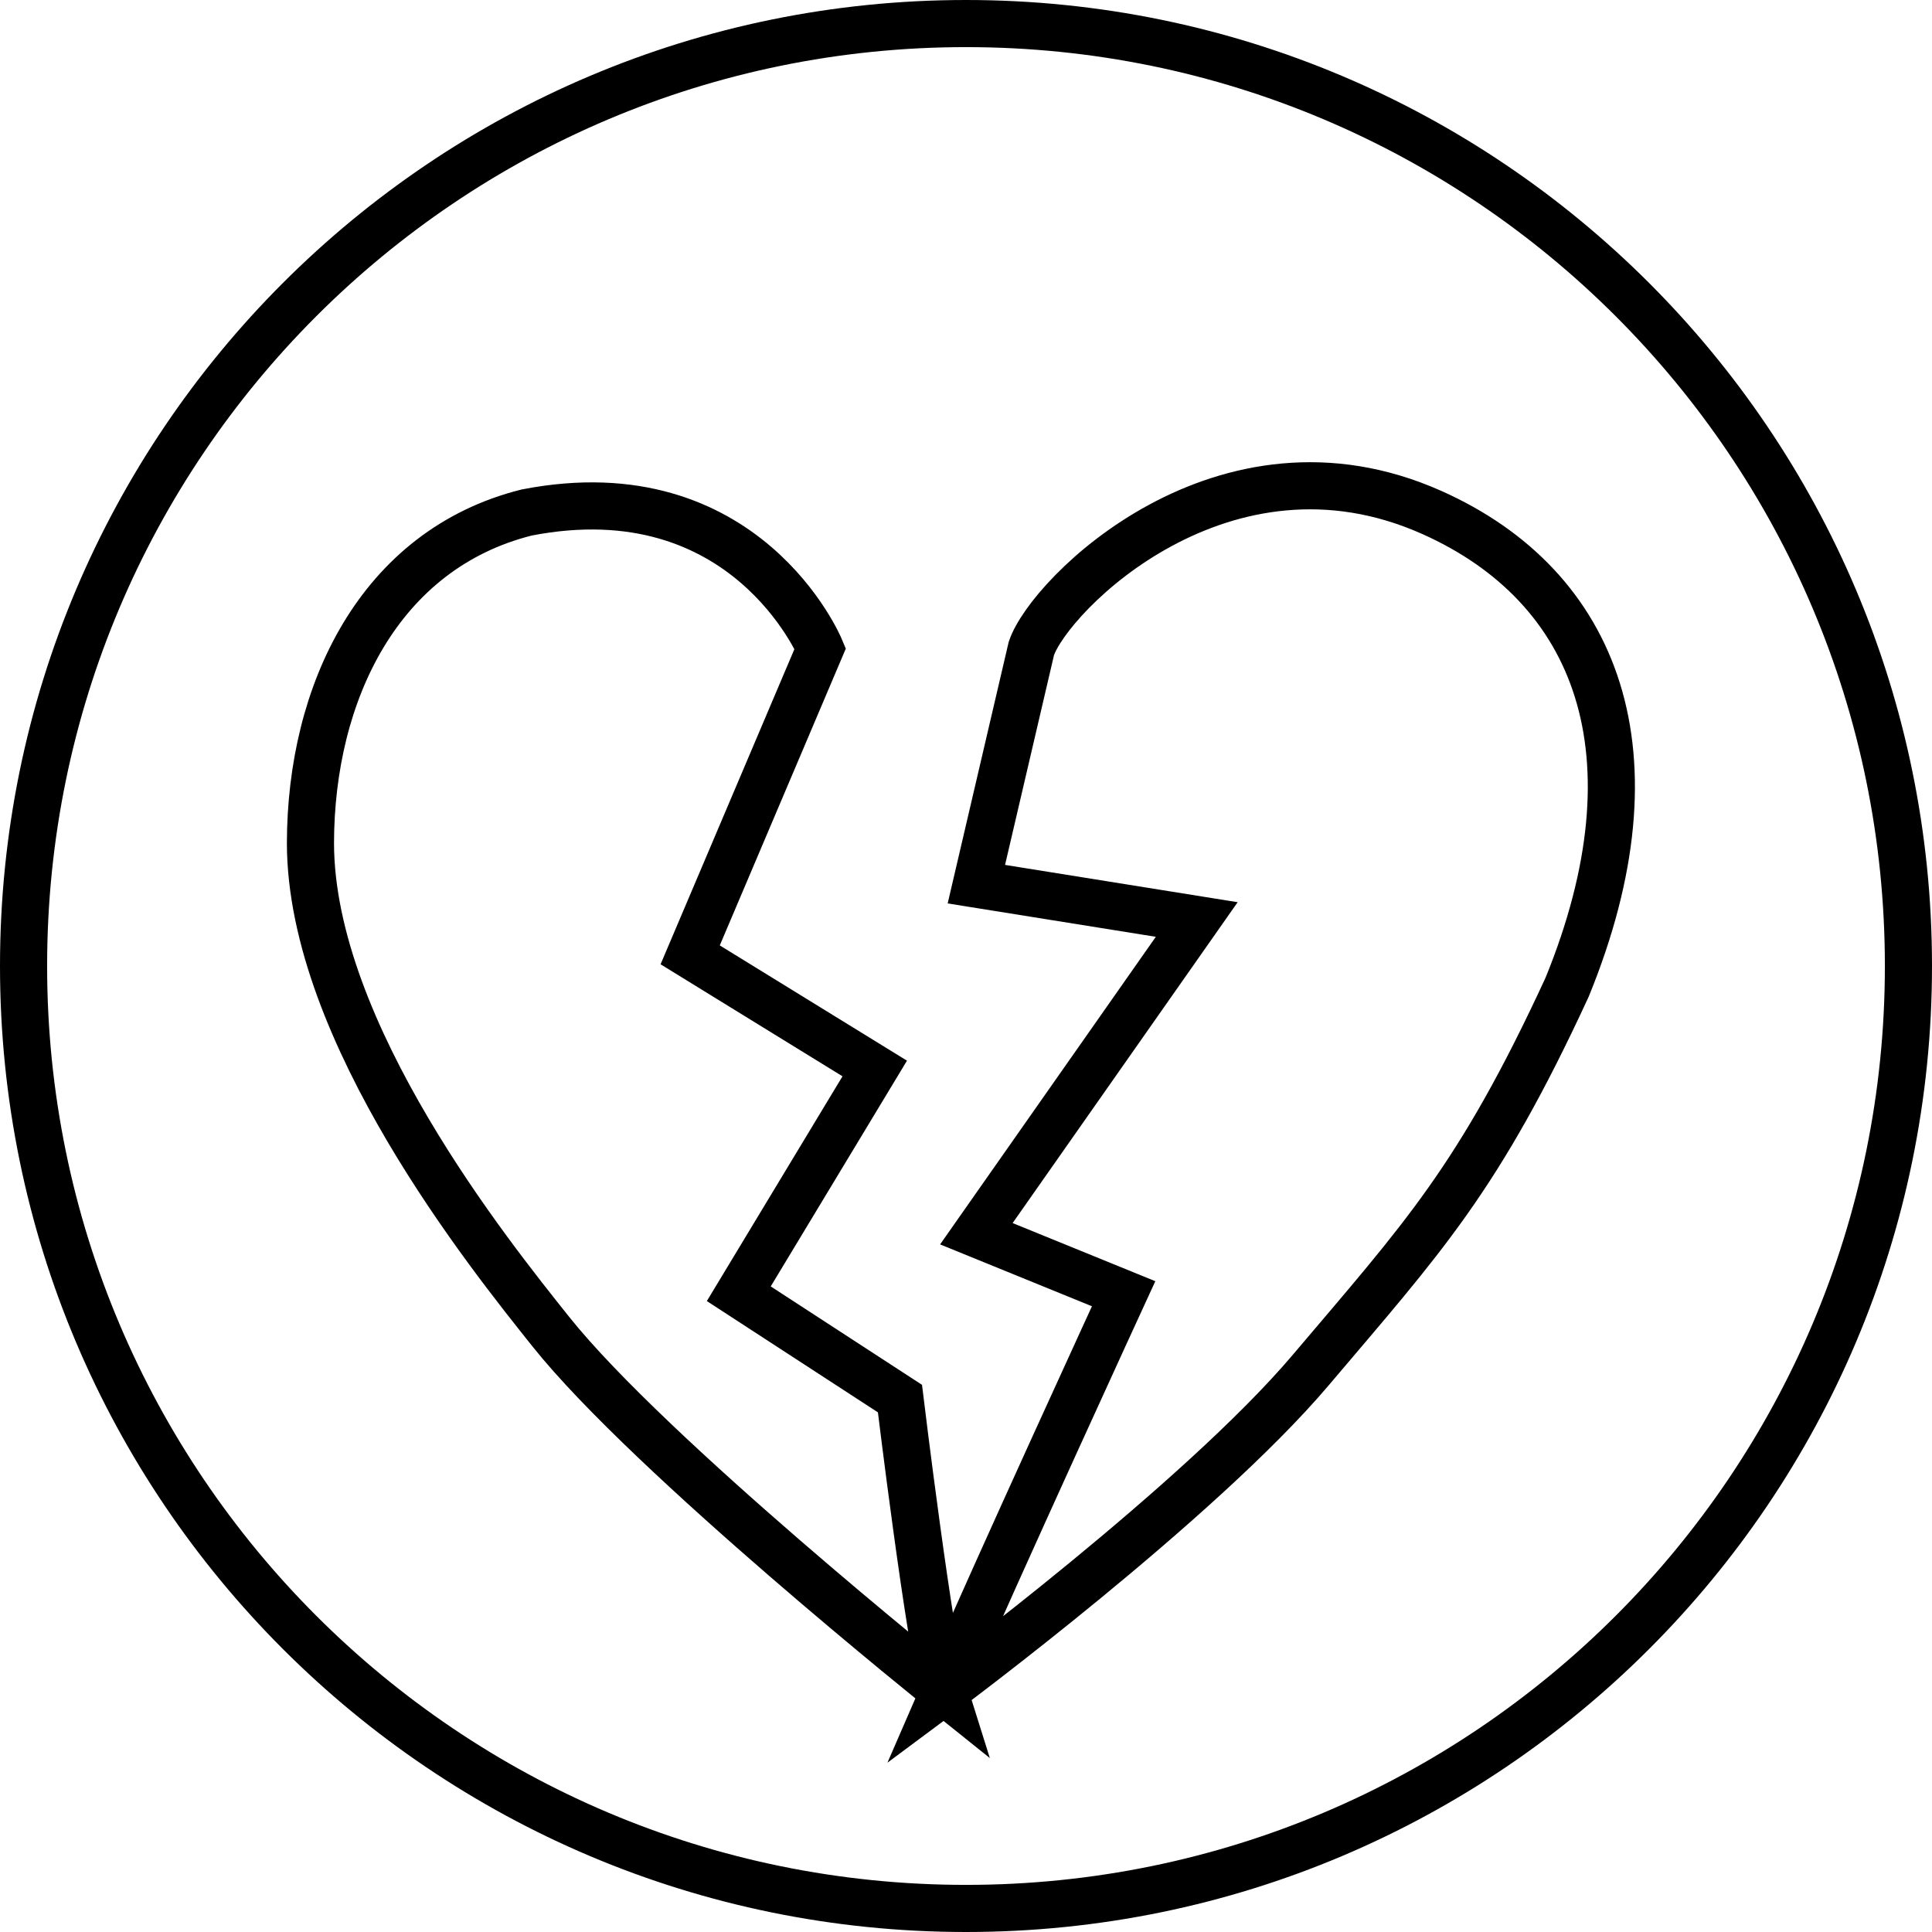
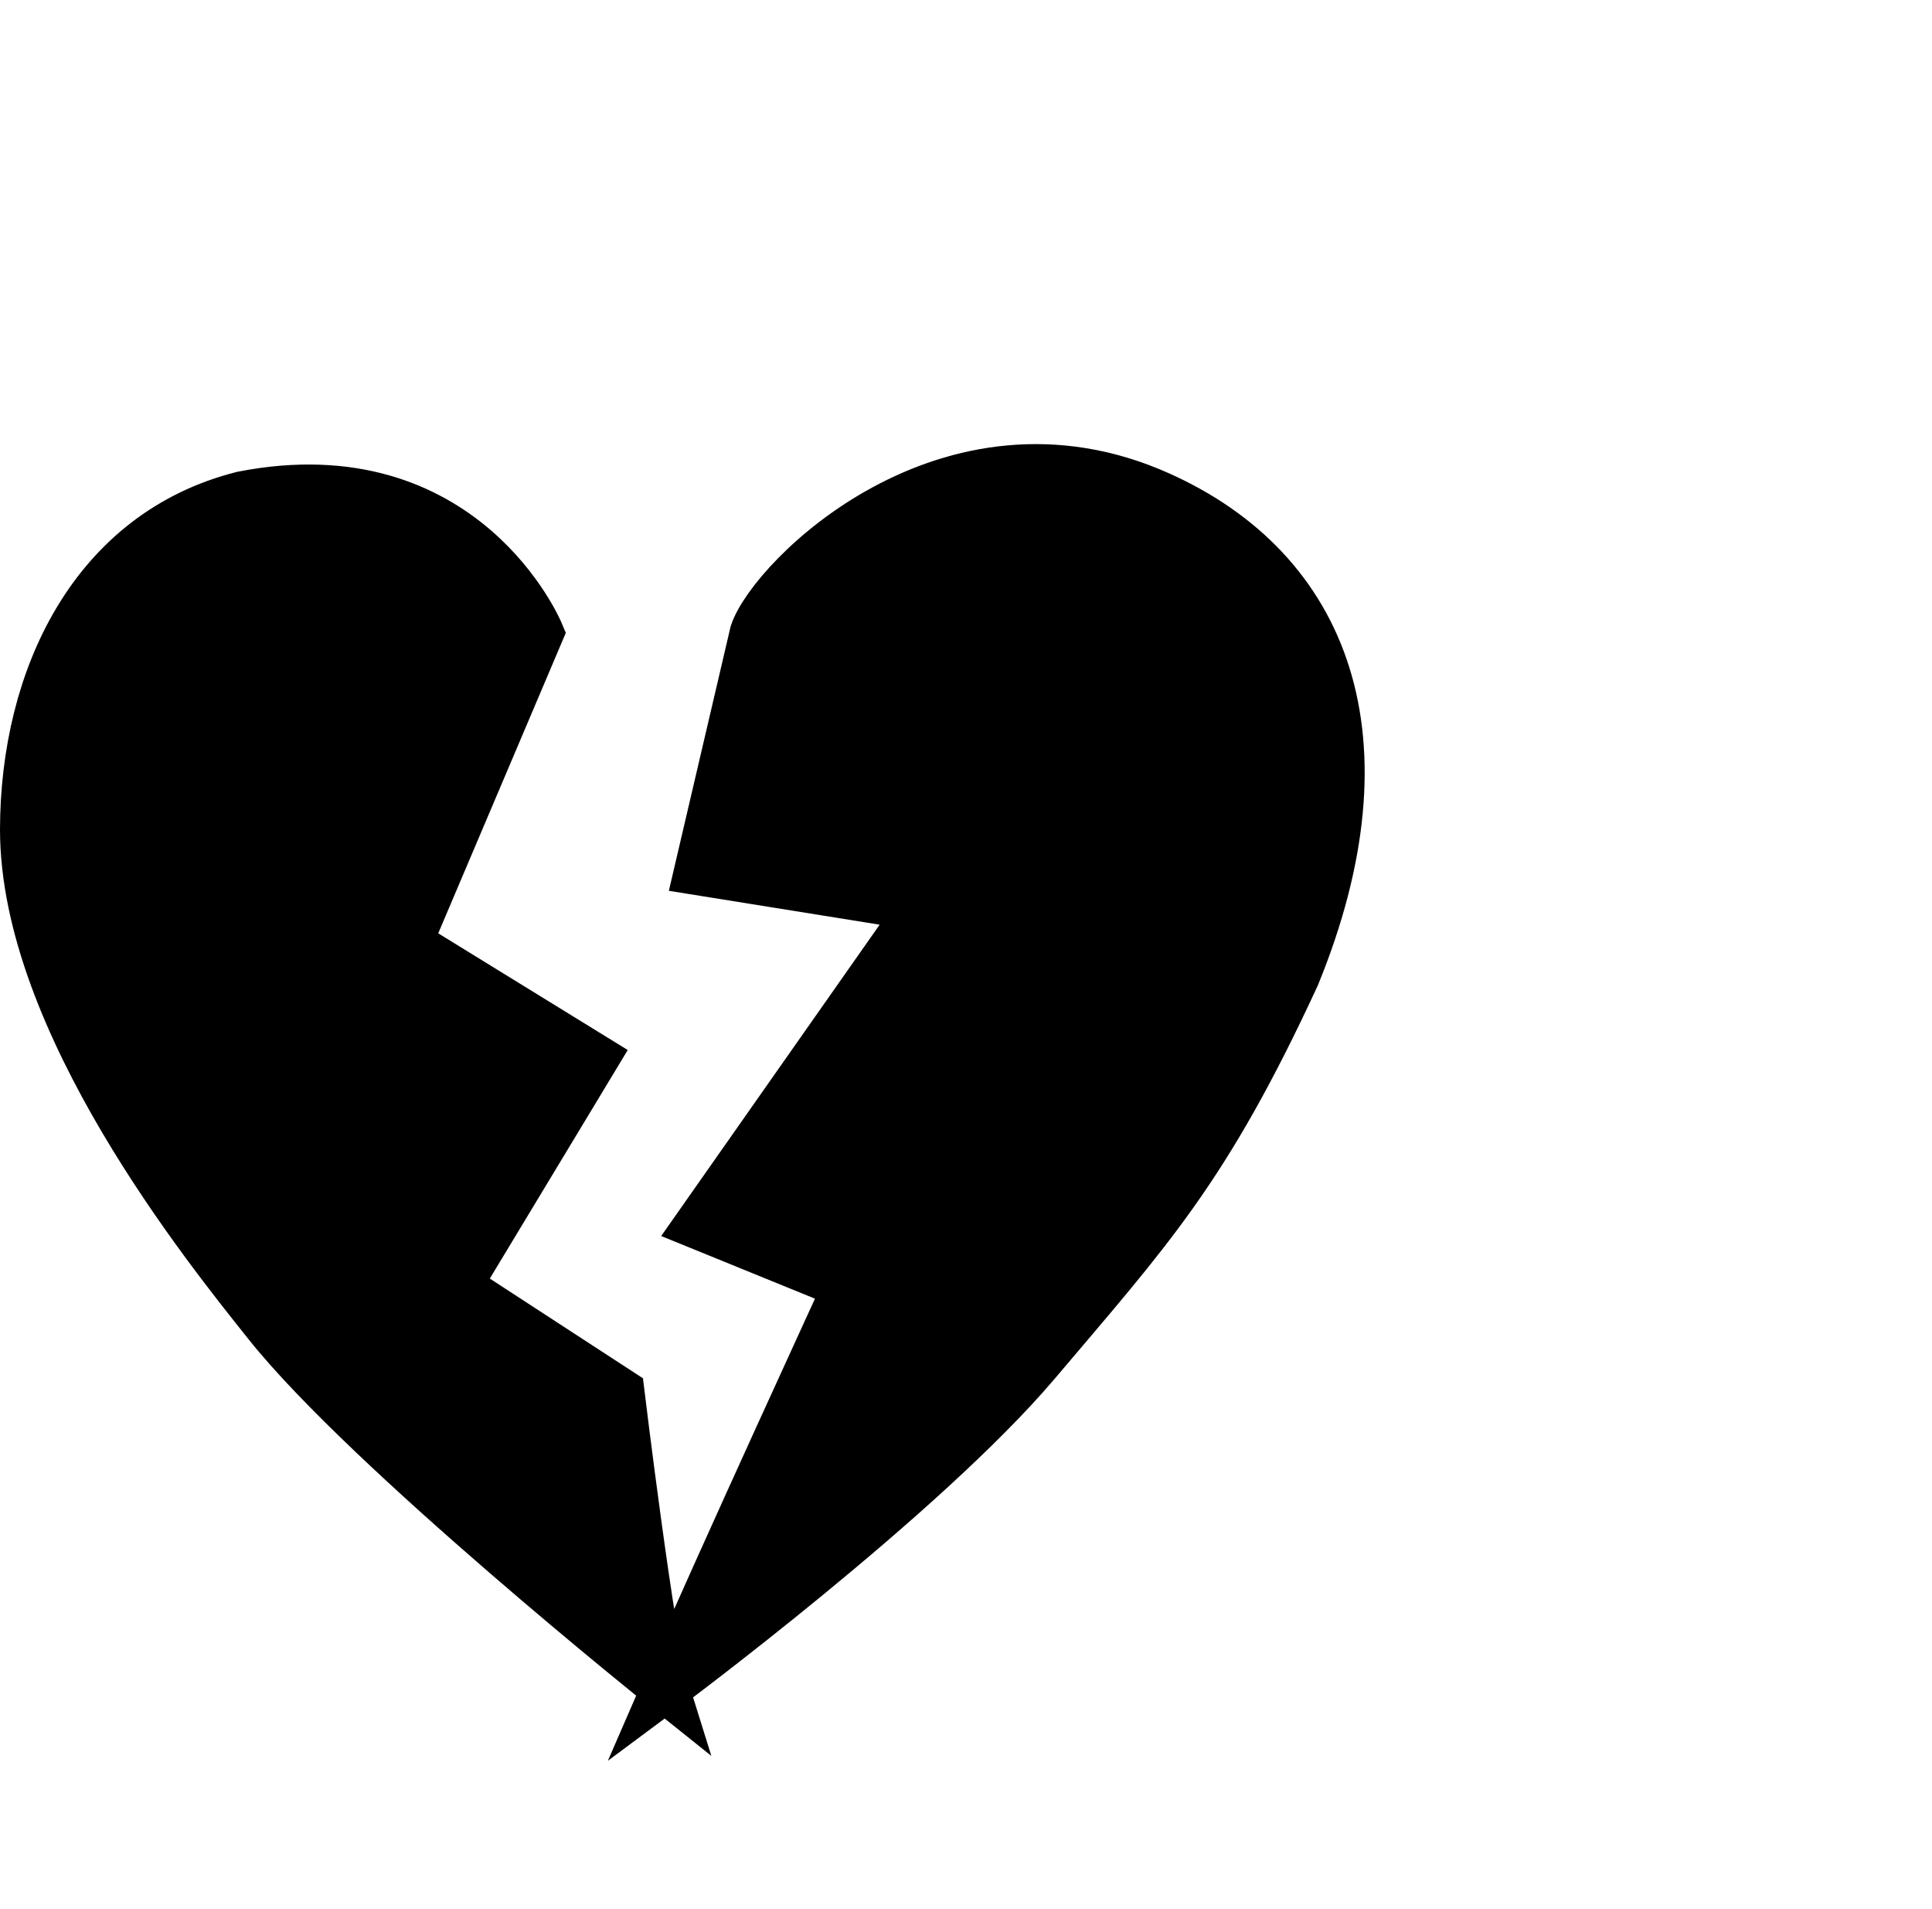
- <svg xmlns="http://www.w3.org/2000/svg" preserveAspectRatio="none" overflow="visible" style="display: block;" width="24.6" height="24.6" viewBox="0 0 24.6 24.6" fill="none">
+ <svg xmlns="http://www.w3.org/2000/svg" width="24.3" height="24" viewBox="0 0 24.3 24" fill="none">
  <g id="Message Icon">
-     <circle id="Ellipse 33961" cx="12.3" cy="12.3" r="12" stroke="black" stroke-width="0.6" />
-     <path id="Vector 234263839" d="M12.021 21.535C12.021 21.535 15.27 19.123 16.692 17.442C18.115 15.762 18.826 15.014 19.954 12.57C21.168 9.599 20.341 7.468 18.233 6.526C15.582 5.341 13.36 7.573 13.132 8.258L12.432 11.258L15.238 11.708L12.432 15.709L14.307 16.473C14.307 16.473 12.711 19.944 12.021 21.535ZM12.021 21.535C12.021 21.535 8.277 18.54 7.013 16.955C6.243 15.989 3.955 13.15 3.953 10.734C3.956 8.821 4.829 6.997 6.705 6.526C9.497 5.982 10.444 8.258 10.444 8.258L8.788 12.158L11.138 13.605L9.407 16.473L11.459 17.808C11.459 17.808 11.842 20.967 12.021 21.535Z" stroke="black" stroke-width="0.6" />
+     <g id="Ellipse 33961">
+ </g>
+     <g id="Vector 234263839">
+       <path d="M14.58 6.226C16.688 7.168 17.515 9.299 16.301 12.271C15.172 14.714 14.462 15.462 13.039 17.143C11.616 18.823 8.367 21.235 8.367 21.235C8.367 21.235 4.623 18.241 3.36 16.655C2.589 15.689 0.302 12.85 0.3 10.434C0.303 8.521 1.175 6.697 3.052 6.226C5.844 5.682 6.791 7.958 6.791 7.958L5.135 11.858L7.485 13.305L5.754 16.173L7.806 17.509C7.806 17.509 8.189 20.667 8.367 21.235C9.057 19.644 10.654 16.173 10.654 16.173L8.778 15.409L11.585 11.409L8.778 10.958L9.479 7.958C9.707 7.273 11.929 5.041 14.58 6.226Z" fill="black" />
+       <path d="M8.367 21.235C8.367 21.235 11.616 18.823 13.039 17.143C14.462 15.462 15.172 14.714 16.301 12.271C17.515 9.299 16.688 7.168 14.58 6.226C11.929 5.041 9.707 7.273 9.479 7.958L8.778 10.958L11.585 11.409L8.778 15.409L10.654 16.173C10.654 16.173 9.057 19.644 8.367 21.235ZM8.367 21.235C8.367 21.235 4.623 18.241 3.36 16.655C2.589 15.689 0.302 12.85 0.3 10.434C0.303 8.521 1.175 6.697 3.052 6.226C5.844 5.682 6.791 7.958 6.791 7.958L5.135 11.858L7.485 13.305L5.754 16.173L7.806 17.509C7.806 17.509 8.189 20.667 8.367 21.235Z" stroke="black" stroke-width="0.6" />
+     </g>
  </g>
</svg>
